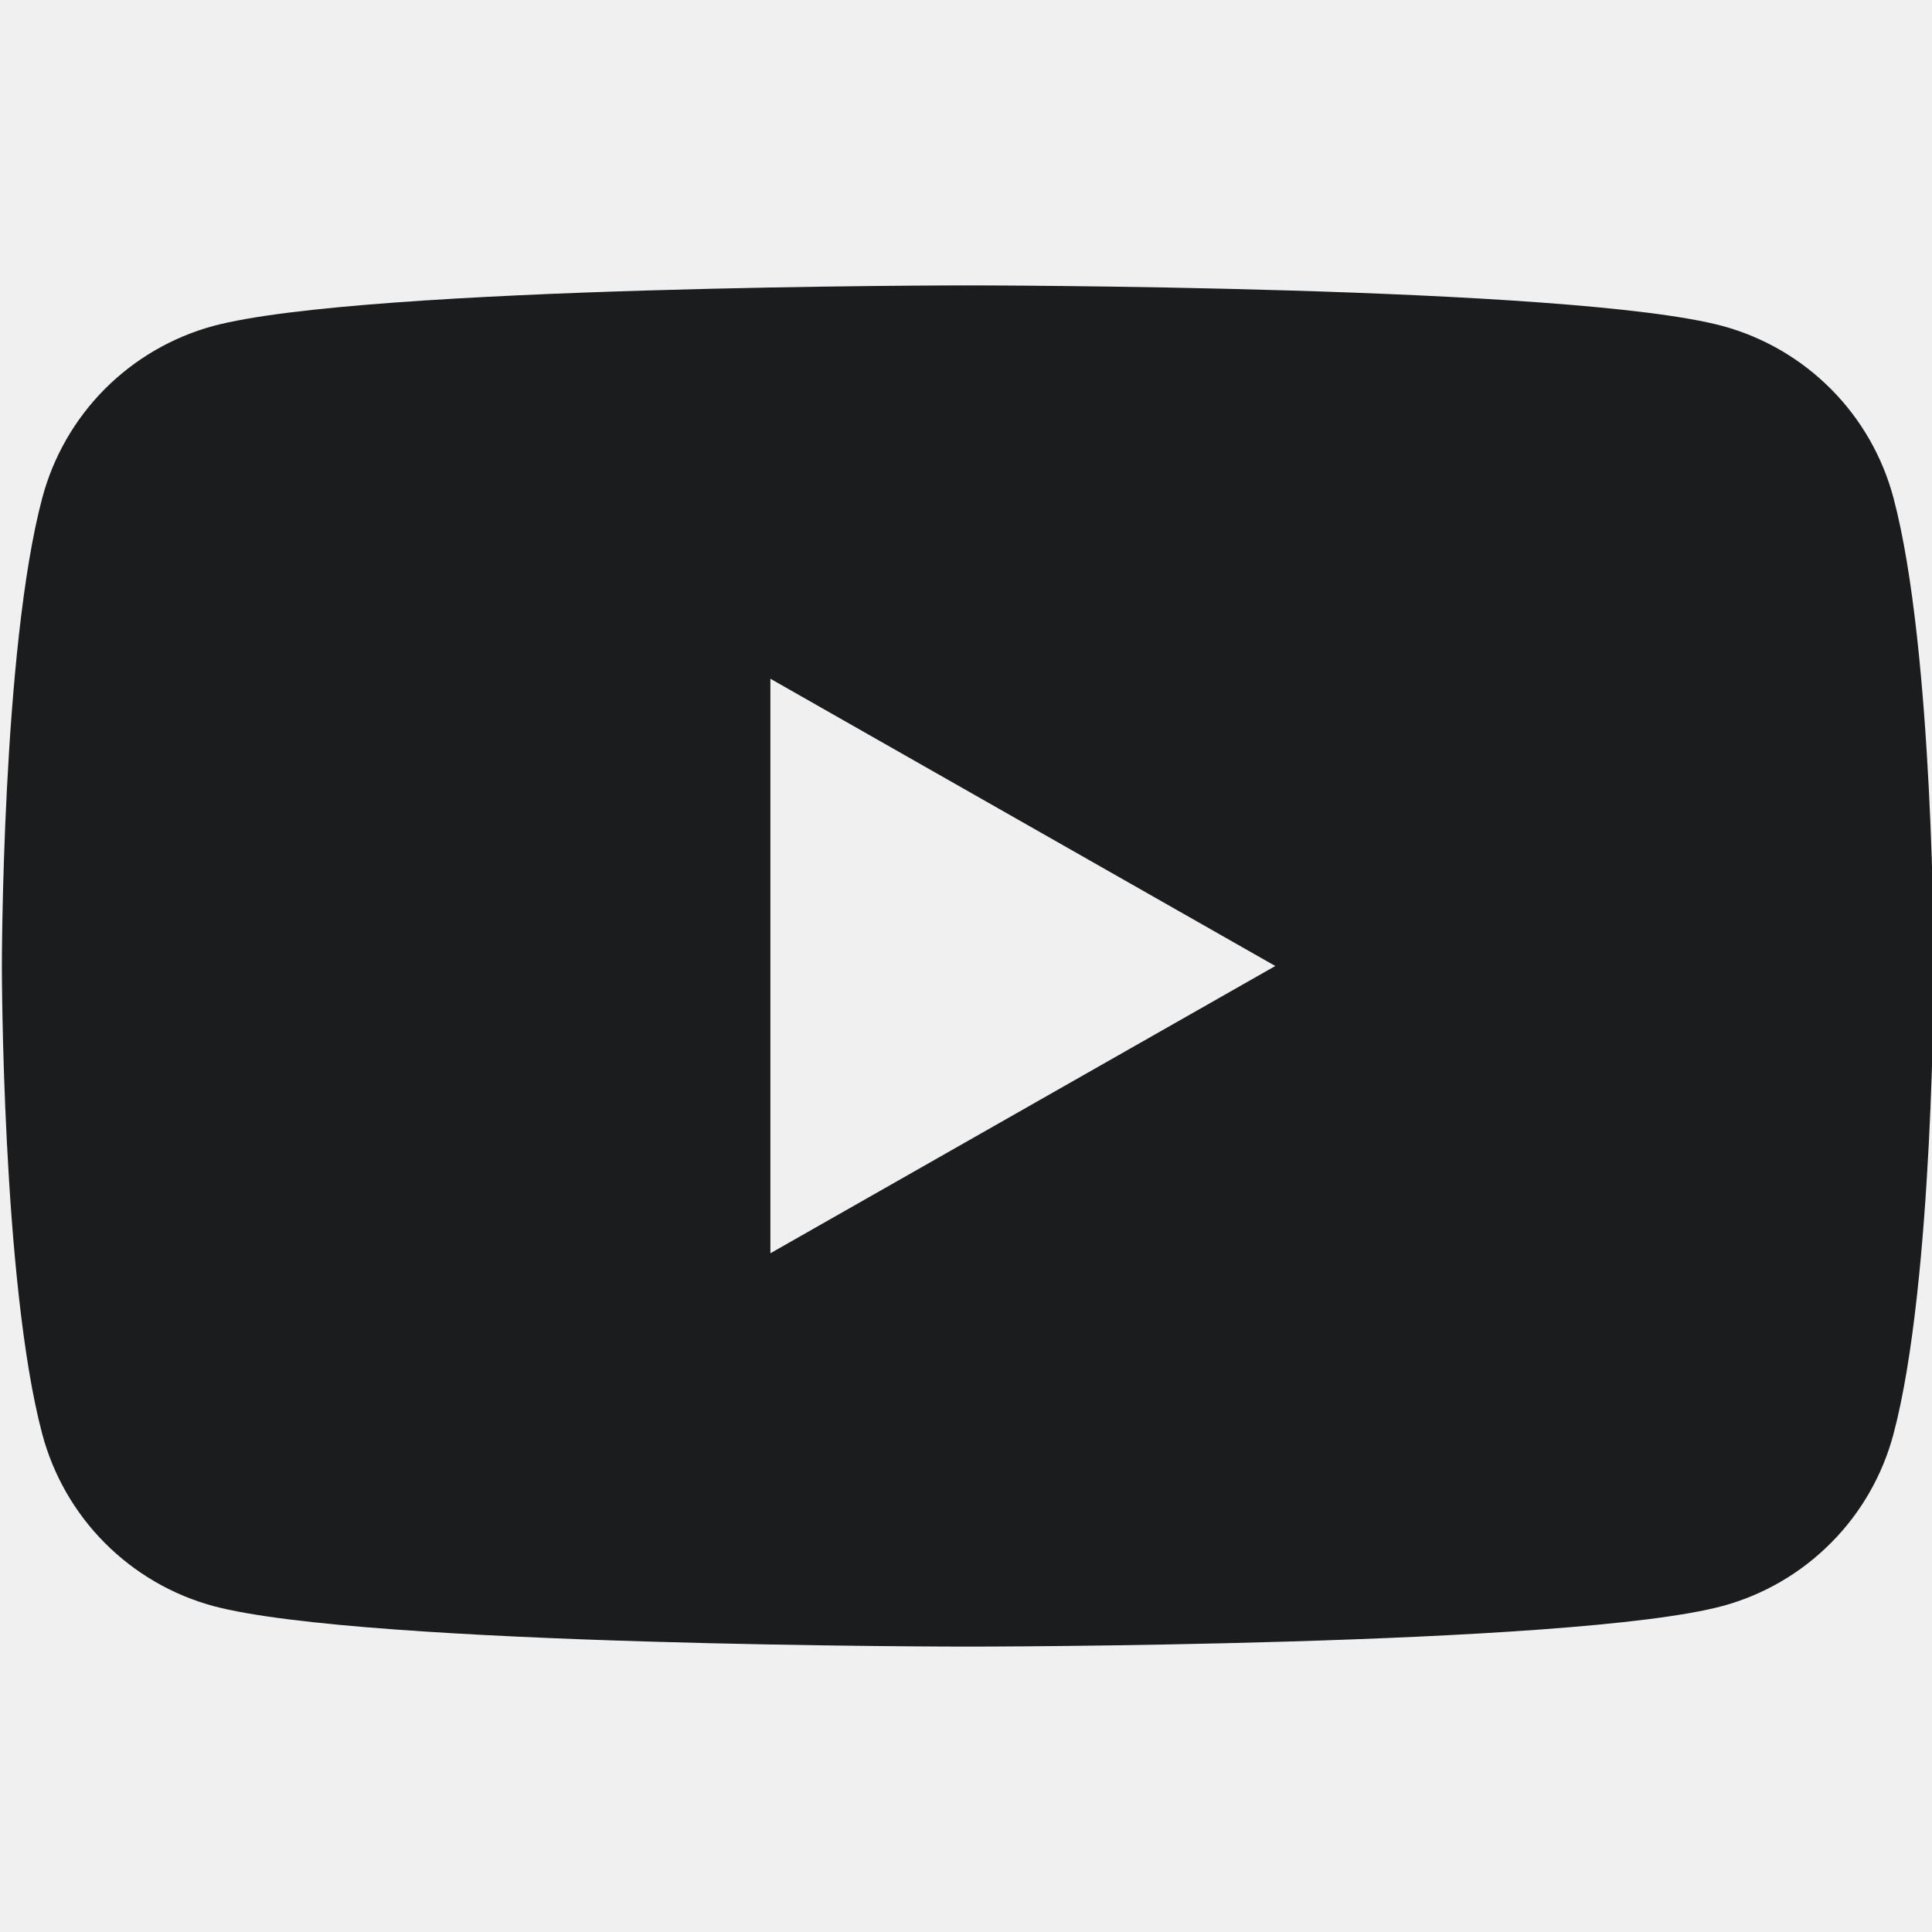
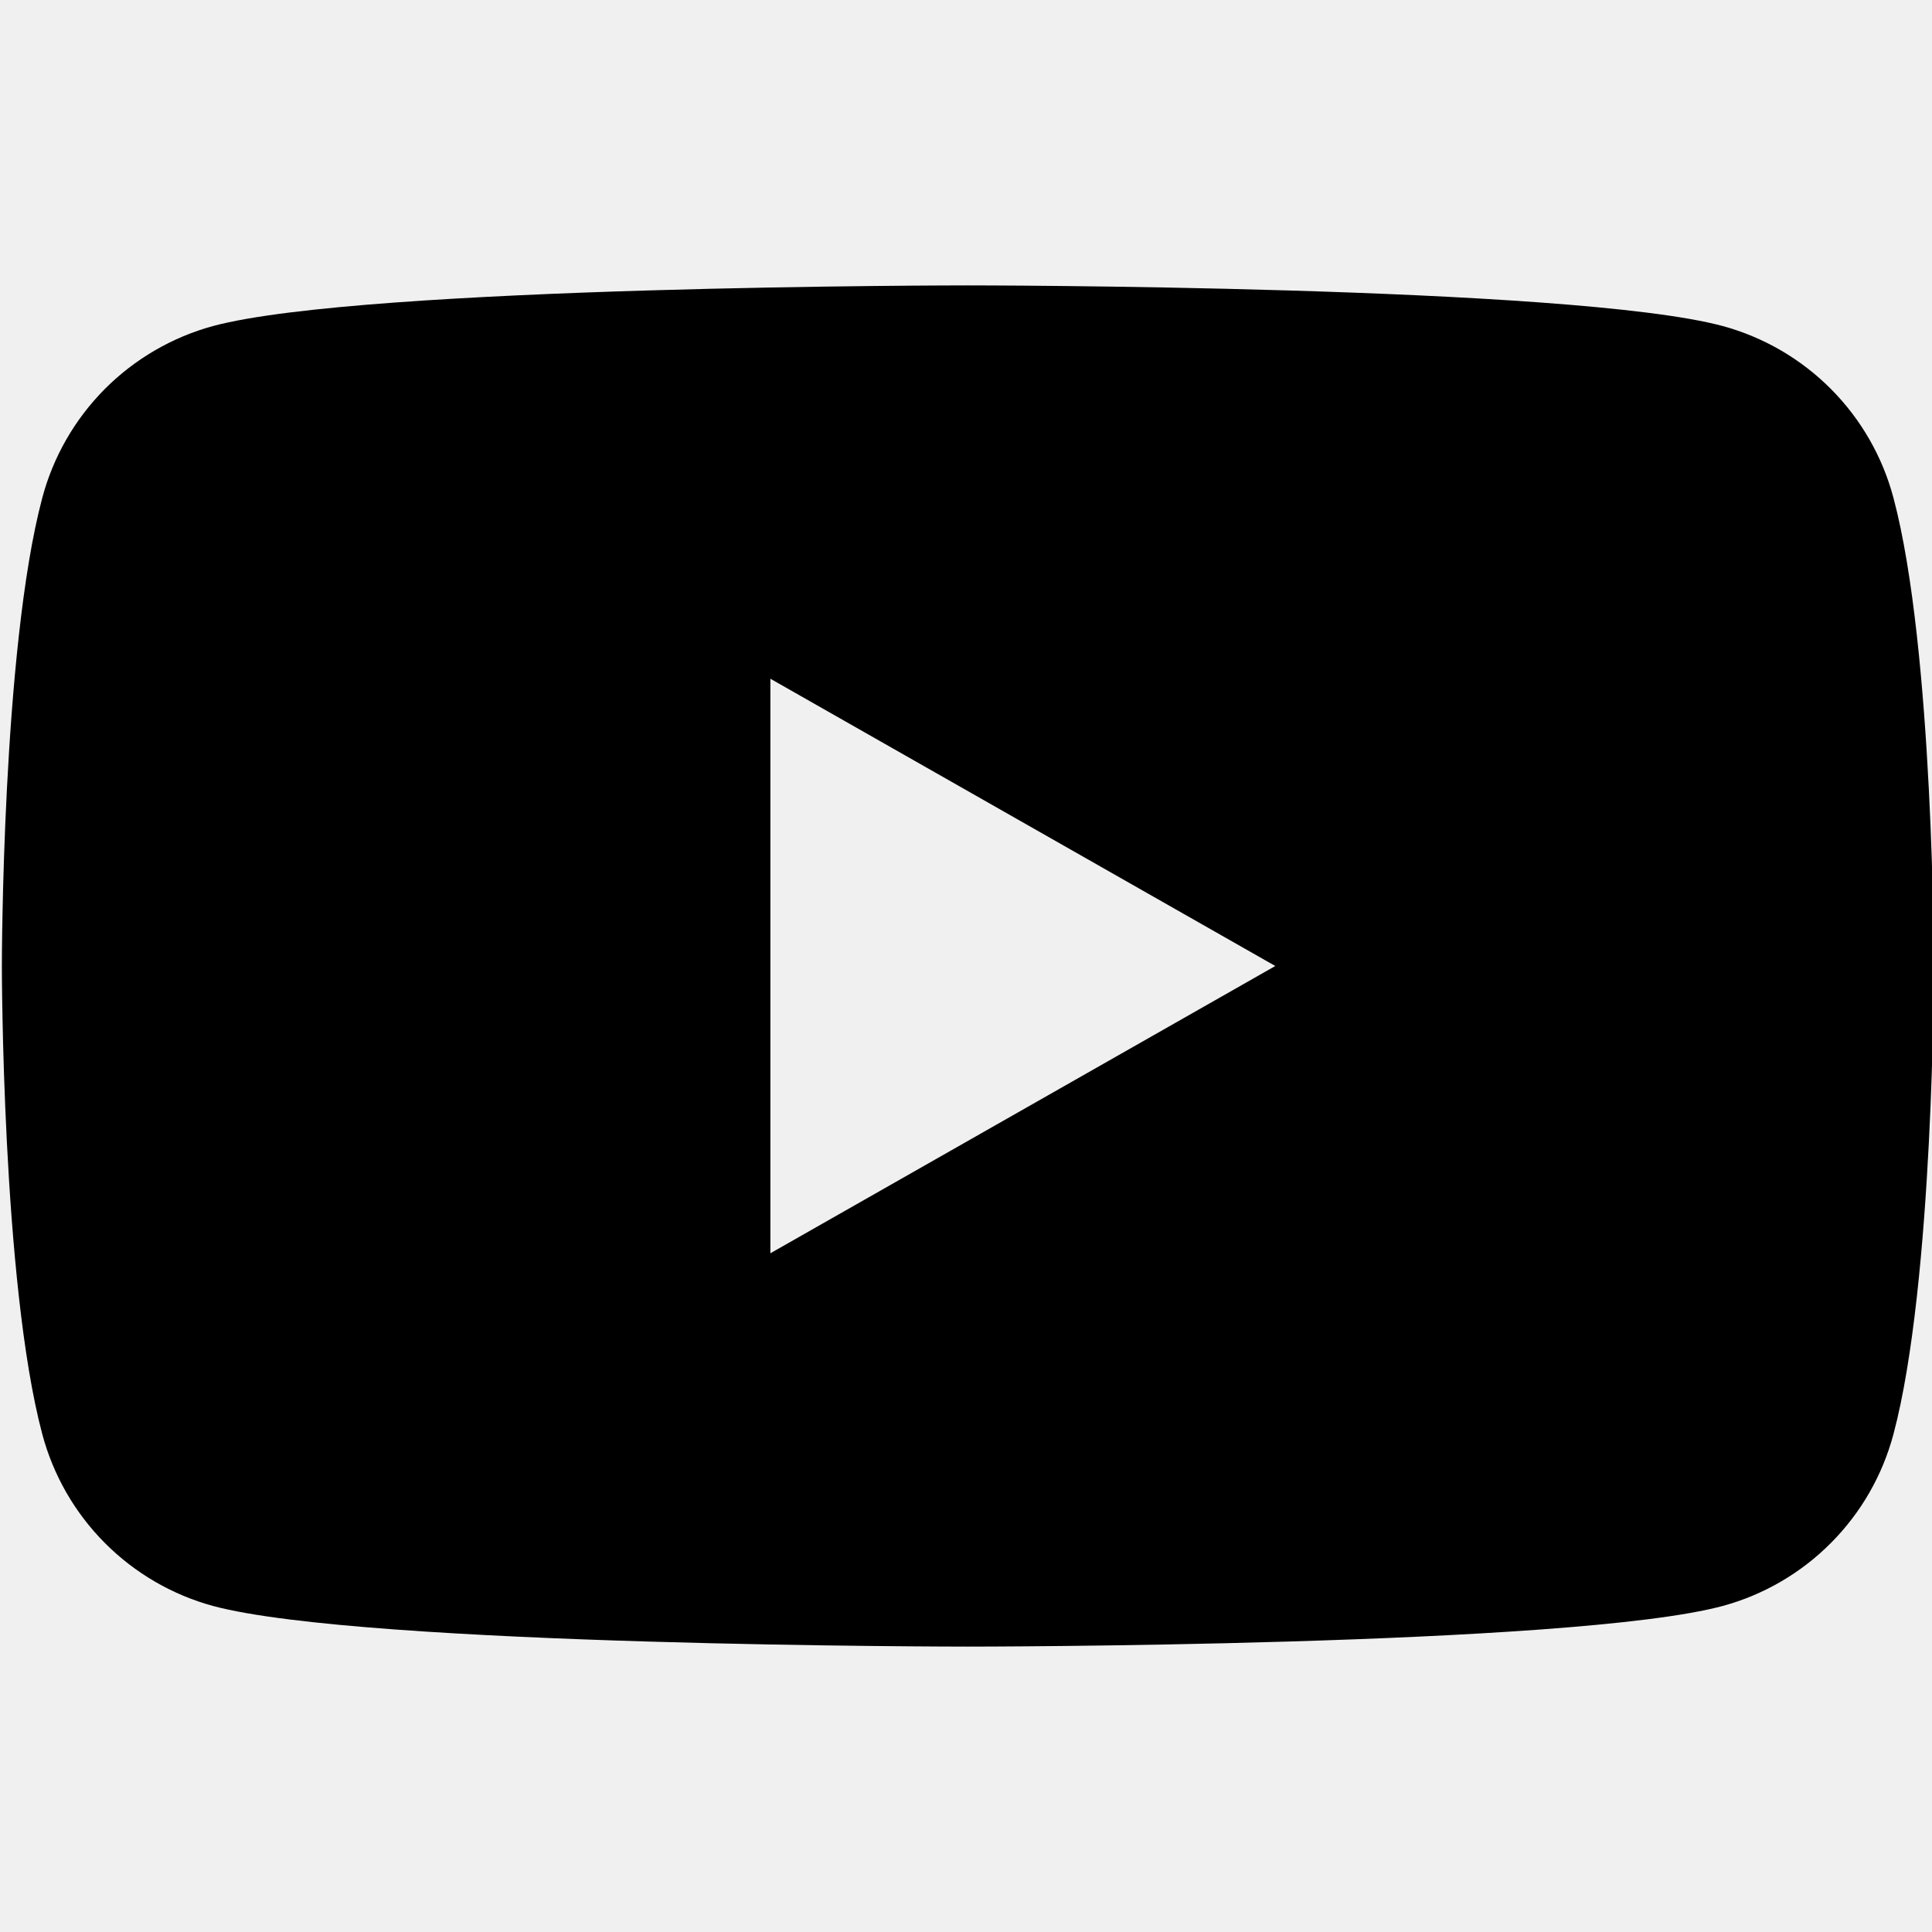
<svg xmlns="http://www.w3.org/2000/svg" width="32" height="32" viewBox="0 0 32 32" fill="none">
  <g clip-path="url(#clip0_2014_16817)">
-     <path fill-rule="evenodd" clip-rule="evenodd" d="M30.328 6.445C30.825 6.945 31.181 7.566 31.362 8.247C32.031 10.76 32.031 16 32.031 16C32.031 16 32.031 21.24 31.362 23.753C31.181 24.433 30.825 25.055 30.328 25.554C29.832 26.054 29.213 26.415 28.533 26.6C26.031 27.273 16.031 27.273 16.031 27.273C16.031 27.273 6.031 27.273 3.529 26.6C2.85 26.415 2.231 26.054 1.734 25.554C1.238 25.055 0.881 24.433 0.7 23.753C0.031 21.24 0.031 16 0.031 16C0.031 16 0.031 10.76 0.7 8.247C0.881 7.566 1.238 6.945 1.734 6.445C2.231 5.946 2.85 5.585 3.529 5.4C6.031 4.727 16.031 4.727 16.031 4.727C16.031 4.727 26.031 4.727 28.533 5.4C29.213 5.585 29.832 5.946 30.328 6.445ZM21.123 16L12.76 11.242V20.758L21.123 16Z" fill="#1A1C1E" />
+     <path fill-rule="evenodd" clip-rule="evenodd" d="M30.328 6.445C30.825 6.945 31.181 7.566 31.362 8.247C32.031 10.76 32.031 16 32.031 16C32.031 16 32.031 21.24 31.362 23.753C31.181 24.433 30.825 25.055 30.328 25.554C29.832 26.054 29.213 26.415 28.533 26.6C26.031 27.273 16.031 27.273 16.031 27.273C16.031 27.273 6.031 27.273 3.529 26.6C2.85 26.415 2.231 26.054 1.734 25.554C1.238 25.055 0.881 24.433 0.7 23.753C0.031 21.24 0.031 16 0.031 16C0.031 16 0.031 10.76 0.7 8.247C0.881 7.566 1.238 6.945 1.734 6.445C2.231 5.946 2.85 5.585 3.529 5.4C6.031 4.727 16.031 4.727 16.031 4.727C16.031 4.727 26.031 4.727 28.533 5.4C29.213 5.585 29.832 5.946 30.328 6.445ZM21.123 16L12.76 11.242V20.758L21.123 16Z" fill="currentColor" />
  </g>
  <defs>
    <clipPath id="clip0_2014_16817">
      <rect width="32" height="32" fill="white" />
    </clipPath>
  </defs>
</svg>
